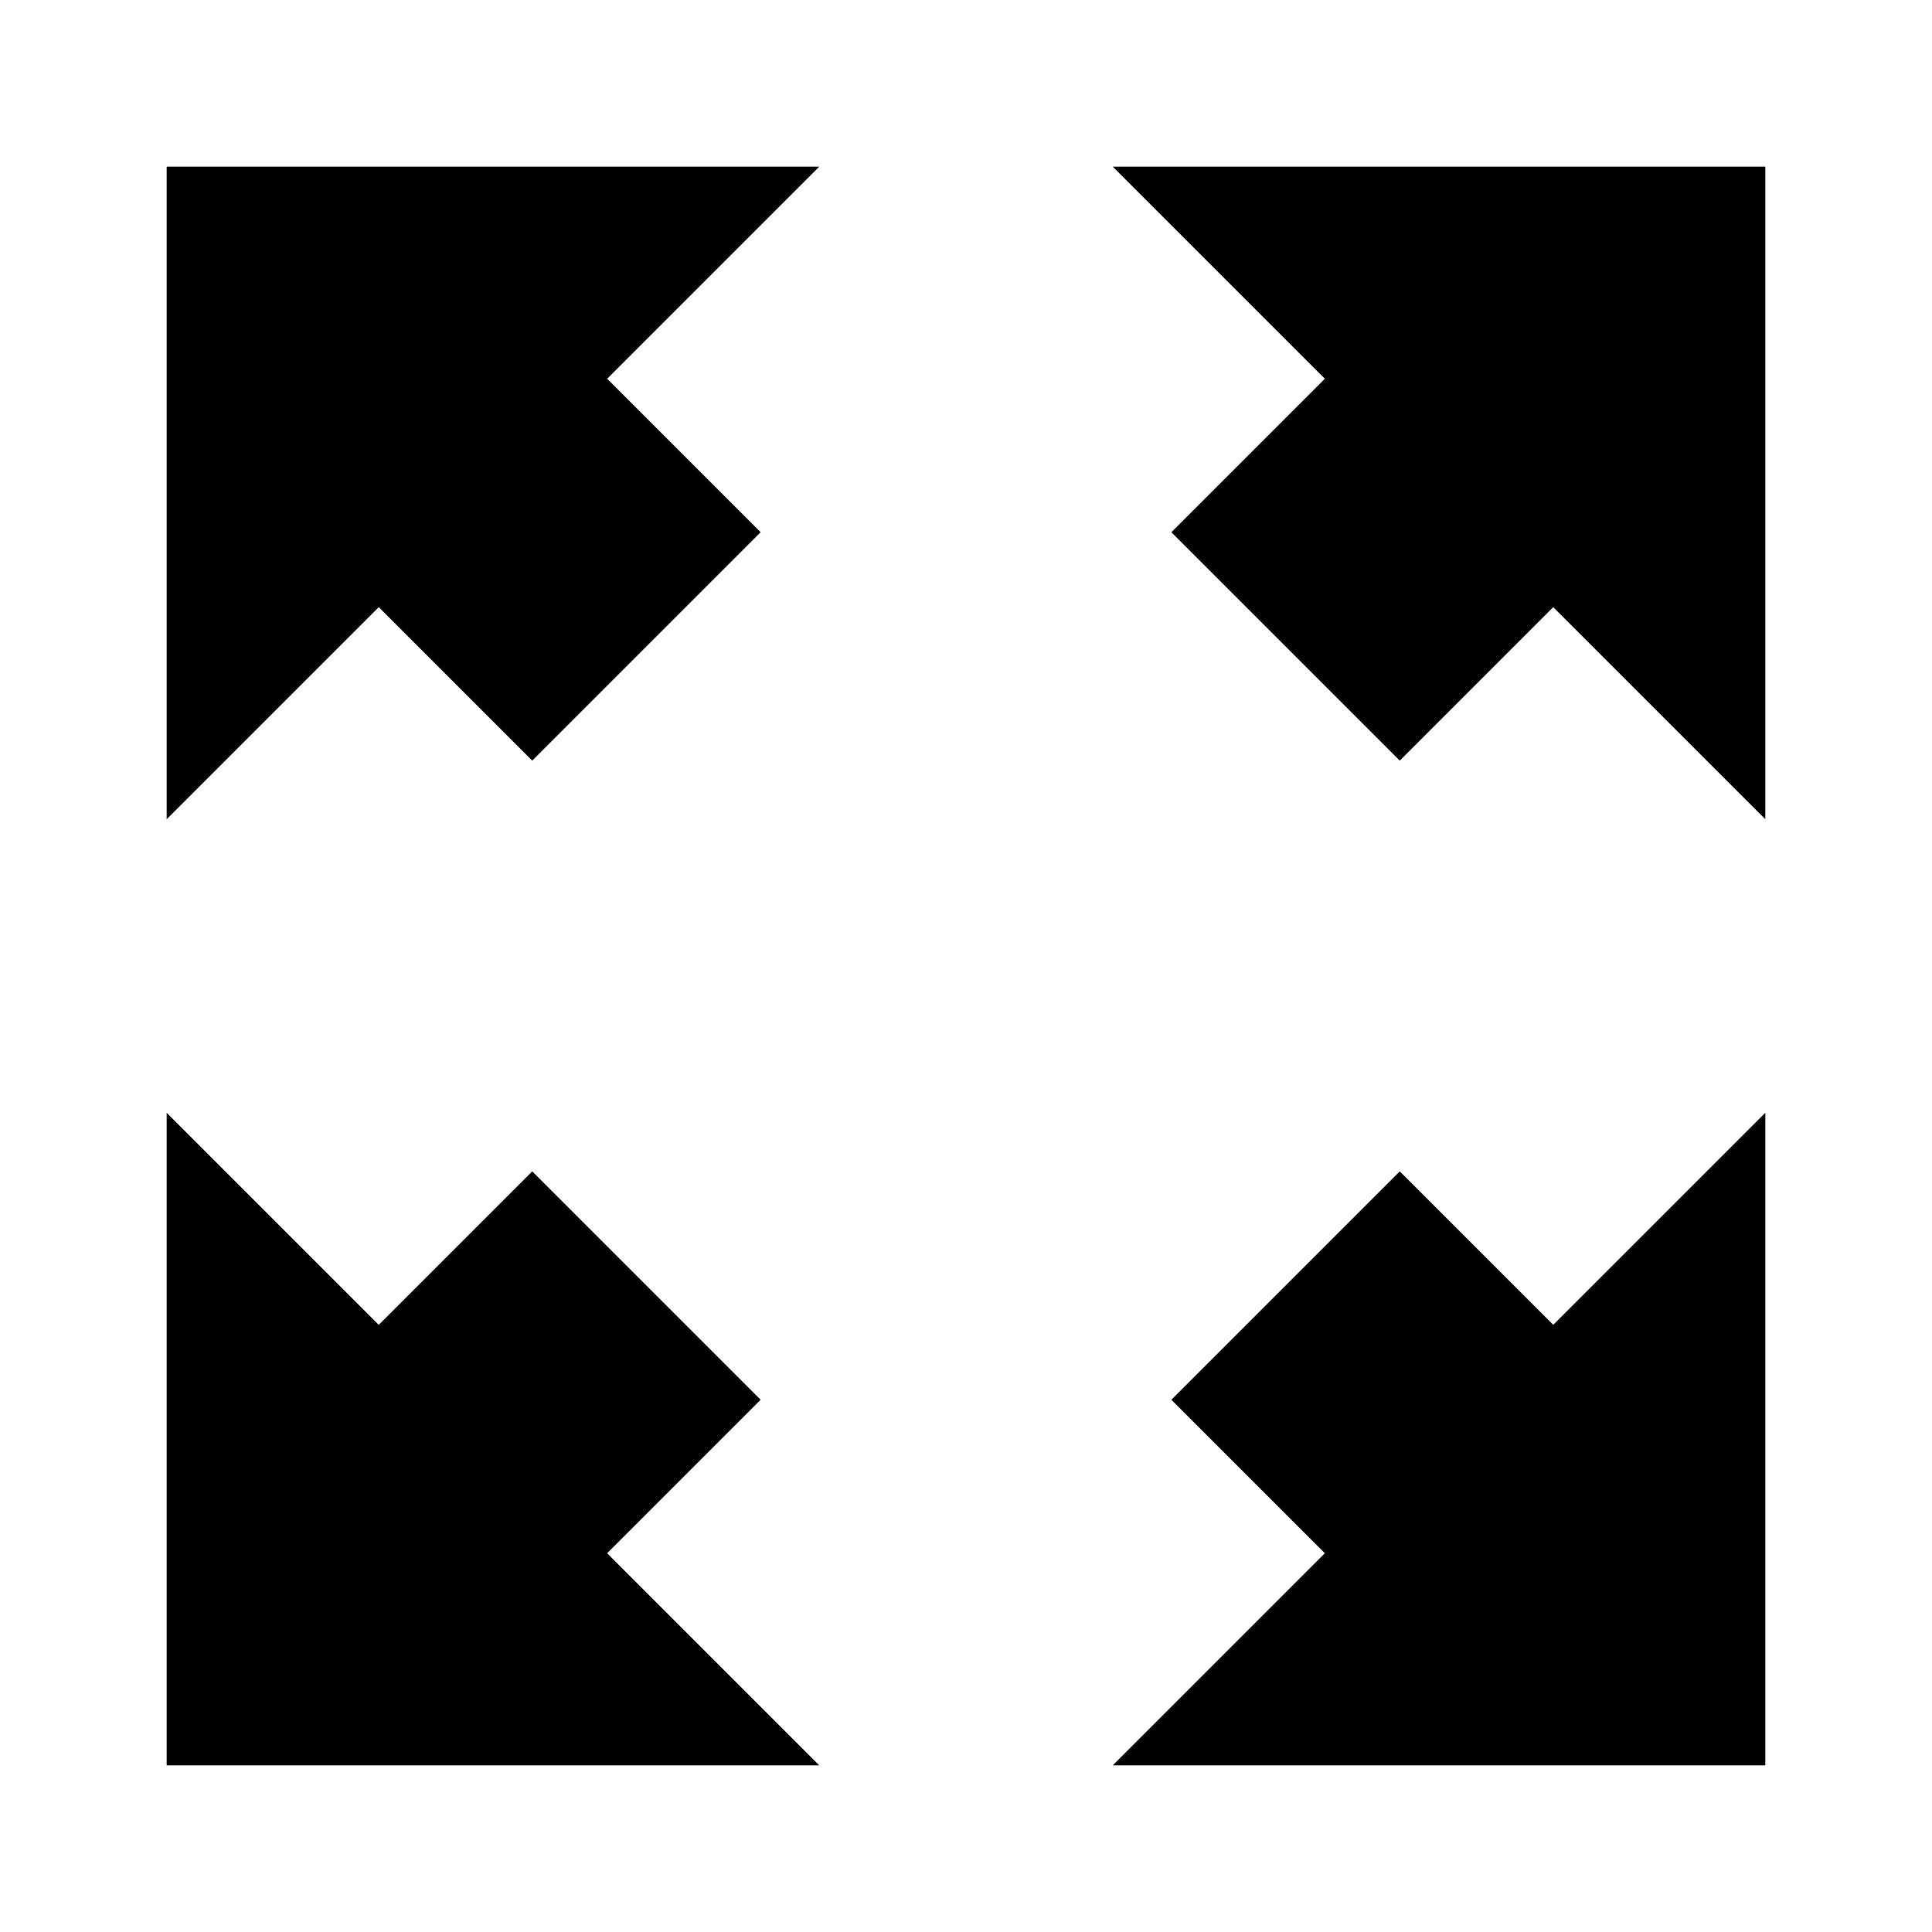
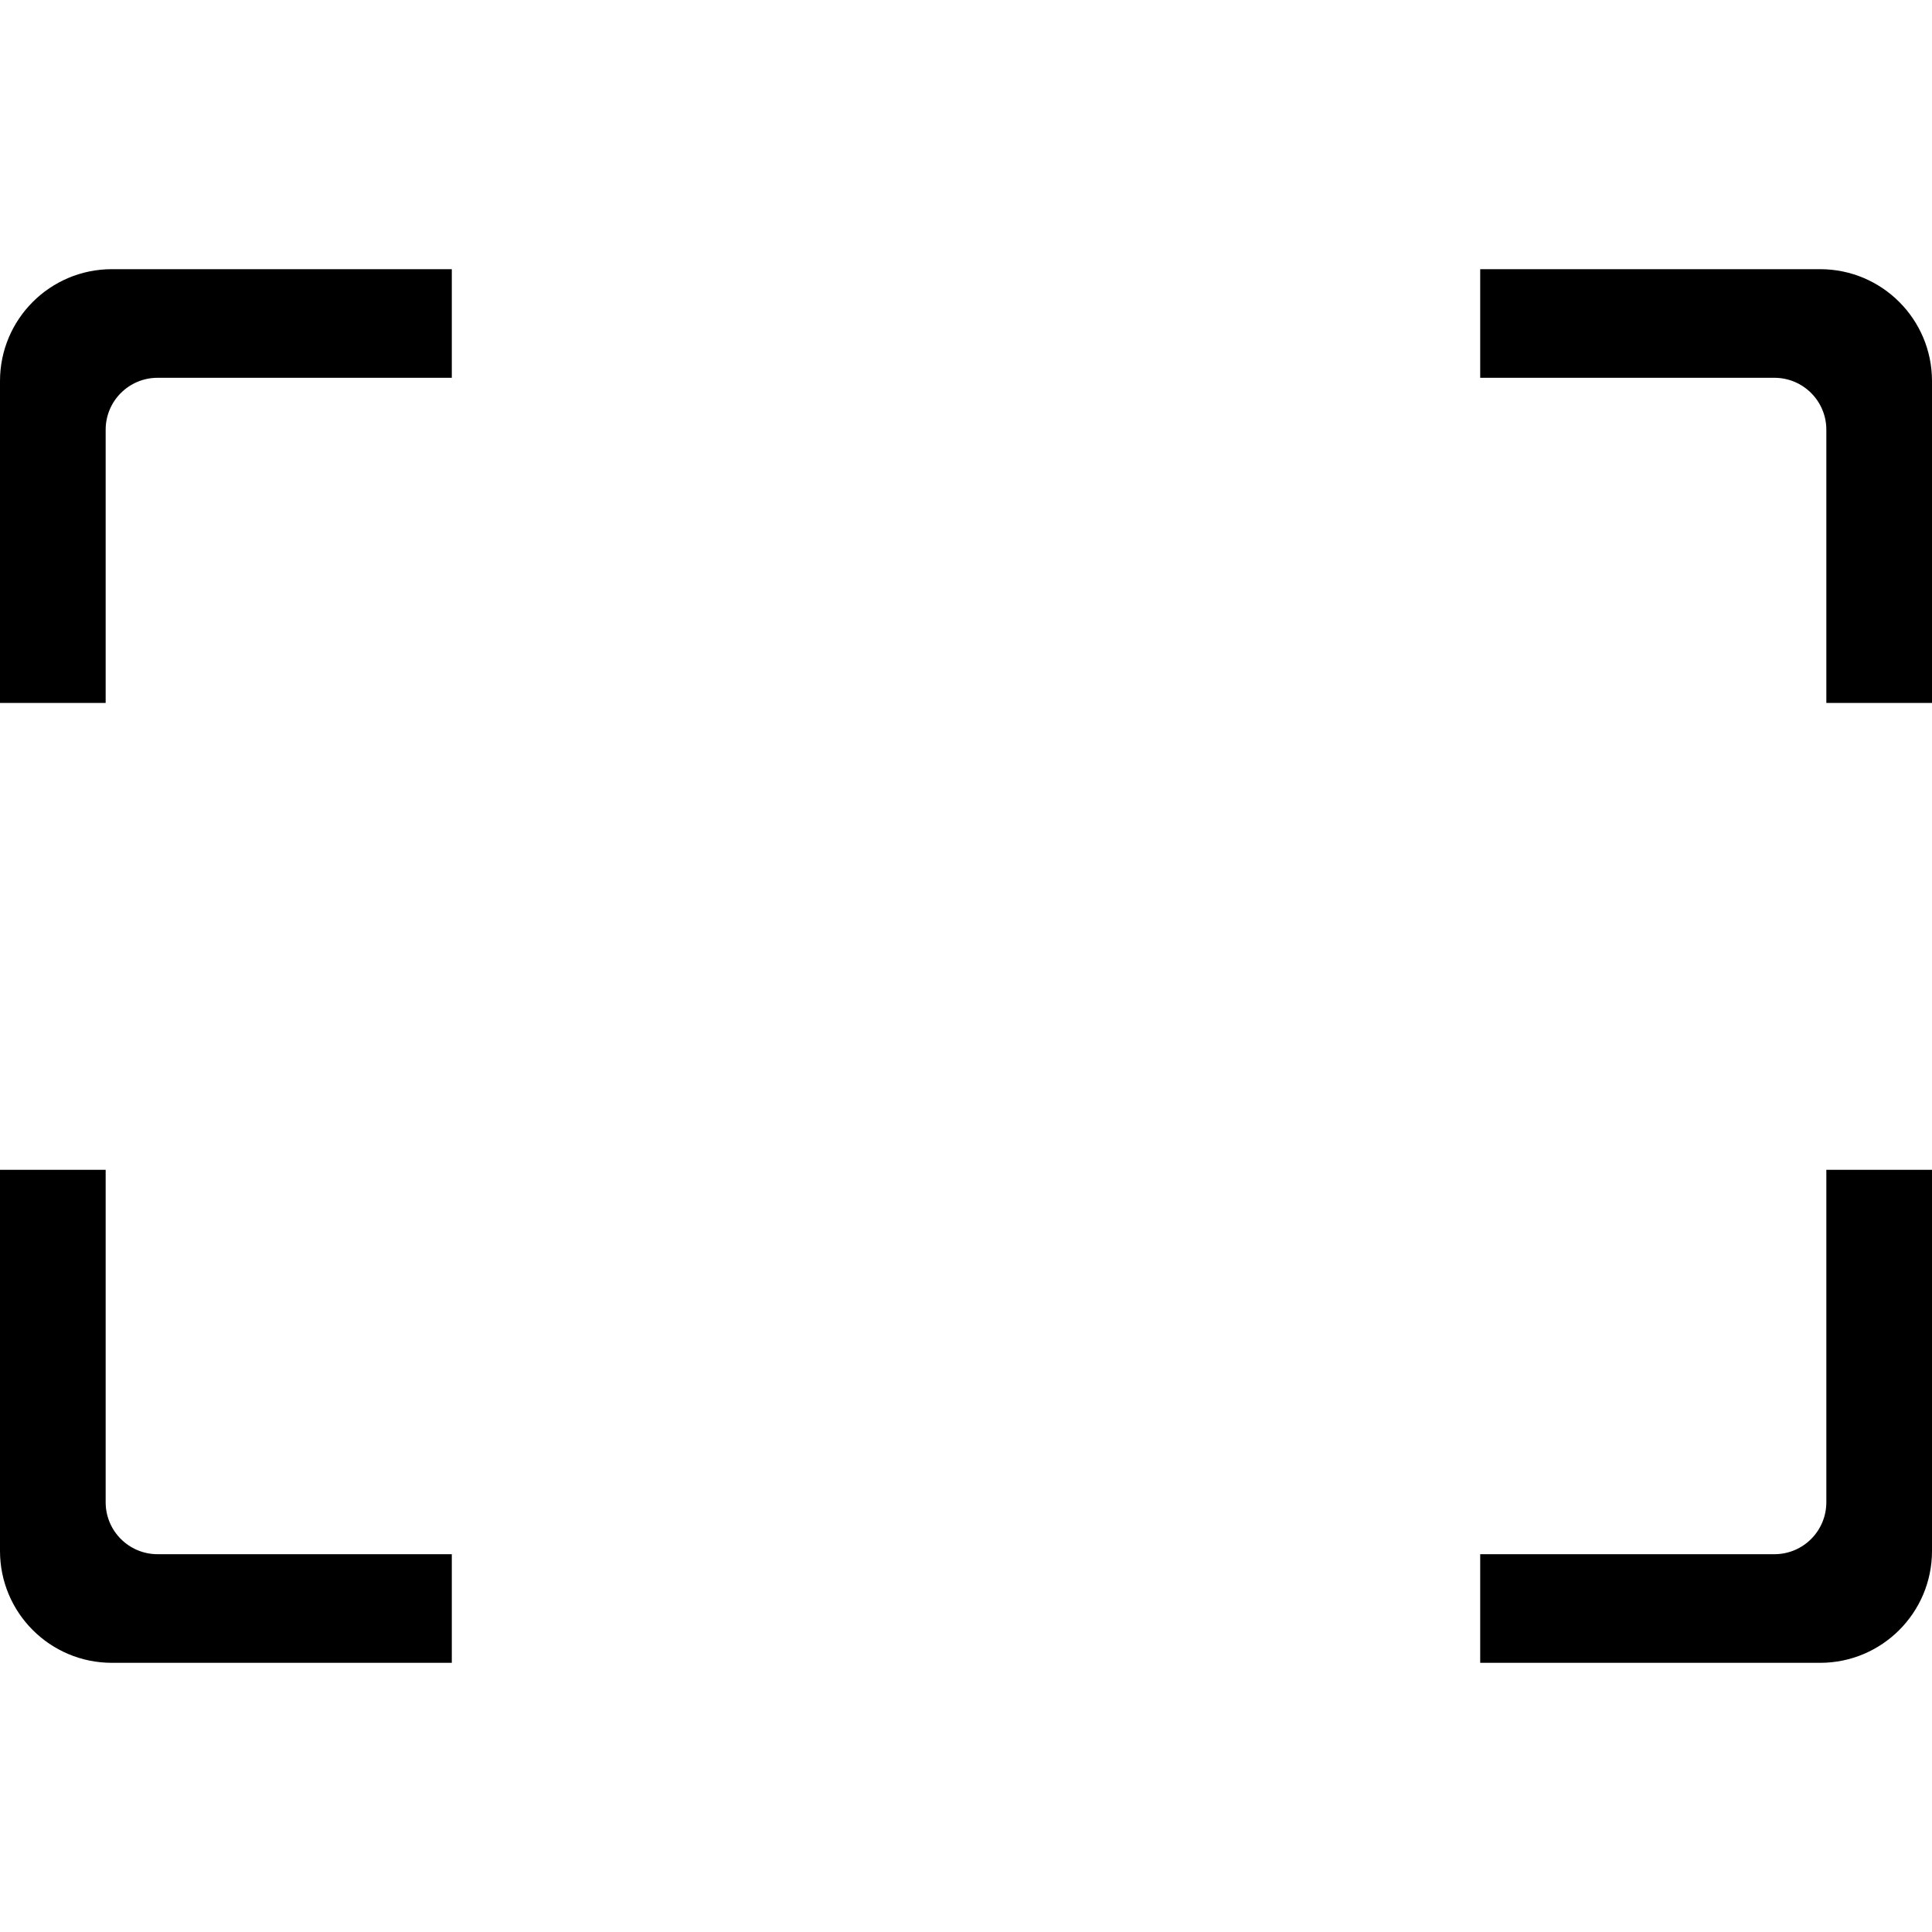
<svg xmlns="http://www.w3.org/2000/svg" width="100%" height="100%" viewBox="0 0 64 64" version="1.1" xml:space="preserve" style="fill-rule:evenodd;clip-rule:evenodd;stroke-linejoin:round;stroke-miterlimit:2;">
  <g id="Mesa-de-trabajo1" transform="matrix(0.125,0,0,0.125,0,0)">
    <rect x="0" y="0" width="512" height="512" style="fill:none;" />
-     <path id="fullscreenIcon" d="M201.575,370.951L160.9,411.626L217.103,467.829L44.171,467.829L44.171,294.897L100.374,351.1L141.049,310.425L201.575,370.951ZM370.951,310.425L411.626,351.1L467.829,294.897L467.829,467.829L294.897,467.829L351.1,411.626L310.425,370.951L370.951,310.425ZM141.049,201.575L100.374,160.9L44.171,217.103L44.171,44.171L217.103,44.171L160.9,100.374L201.575,141.049L141.049,201.575ZM310.425,141.049L351.1,100.374L294.897,44.171L467.829,44.171L467.829,217.103L411.626,160.9L370.951,201.575L310.425,141.049Z" />
+     <clipPath id="_clip1">
+       <rect x="0" y="0" width="512" height="512" />
+     </clipPath>
+     <g clip-path="url(#_clip1)">
+       <path id="fullscreenIcon-2" d="M483.999,310.017L483.999,398.122C483.999,405.72 477.839,411.879 470.241,411.88L392.268,411.88L392.268,440.665L482.357,440.665C498.728,440.665 512,427.393 512,411.021L512,310.017L483.999,310.017ZM28.001,310.017L-0,310.017L0,411.021C0,427.393 13.272,440.665 29.643,440.665L119.732,440.665L119.732,411.88L41.759,411.88C34.161,411.879 28.001,405.72 28.001,398.122L28.001,310.017ZM28.001,186.292L28.001,113.878C28.001,106.28 34.161,100.121 41.759,100.12L119.732,100.12L119.732,71.335L29.643,71.335C13.272,71.335 0,84.607 -0,100.979L-0,186.292L28.001,186.292ZM392.268,100.12L470.241,100.12C477.839,100.121 483.999,106.28 483.999,113.878L483.999,186.292L512,186.292L512,100.979C512,84.607 498.728,71.335 482.357,71.335L392.268,71.335L392.268,100.12Z" />
+     </g>
  </g>
</svg>
